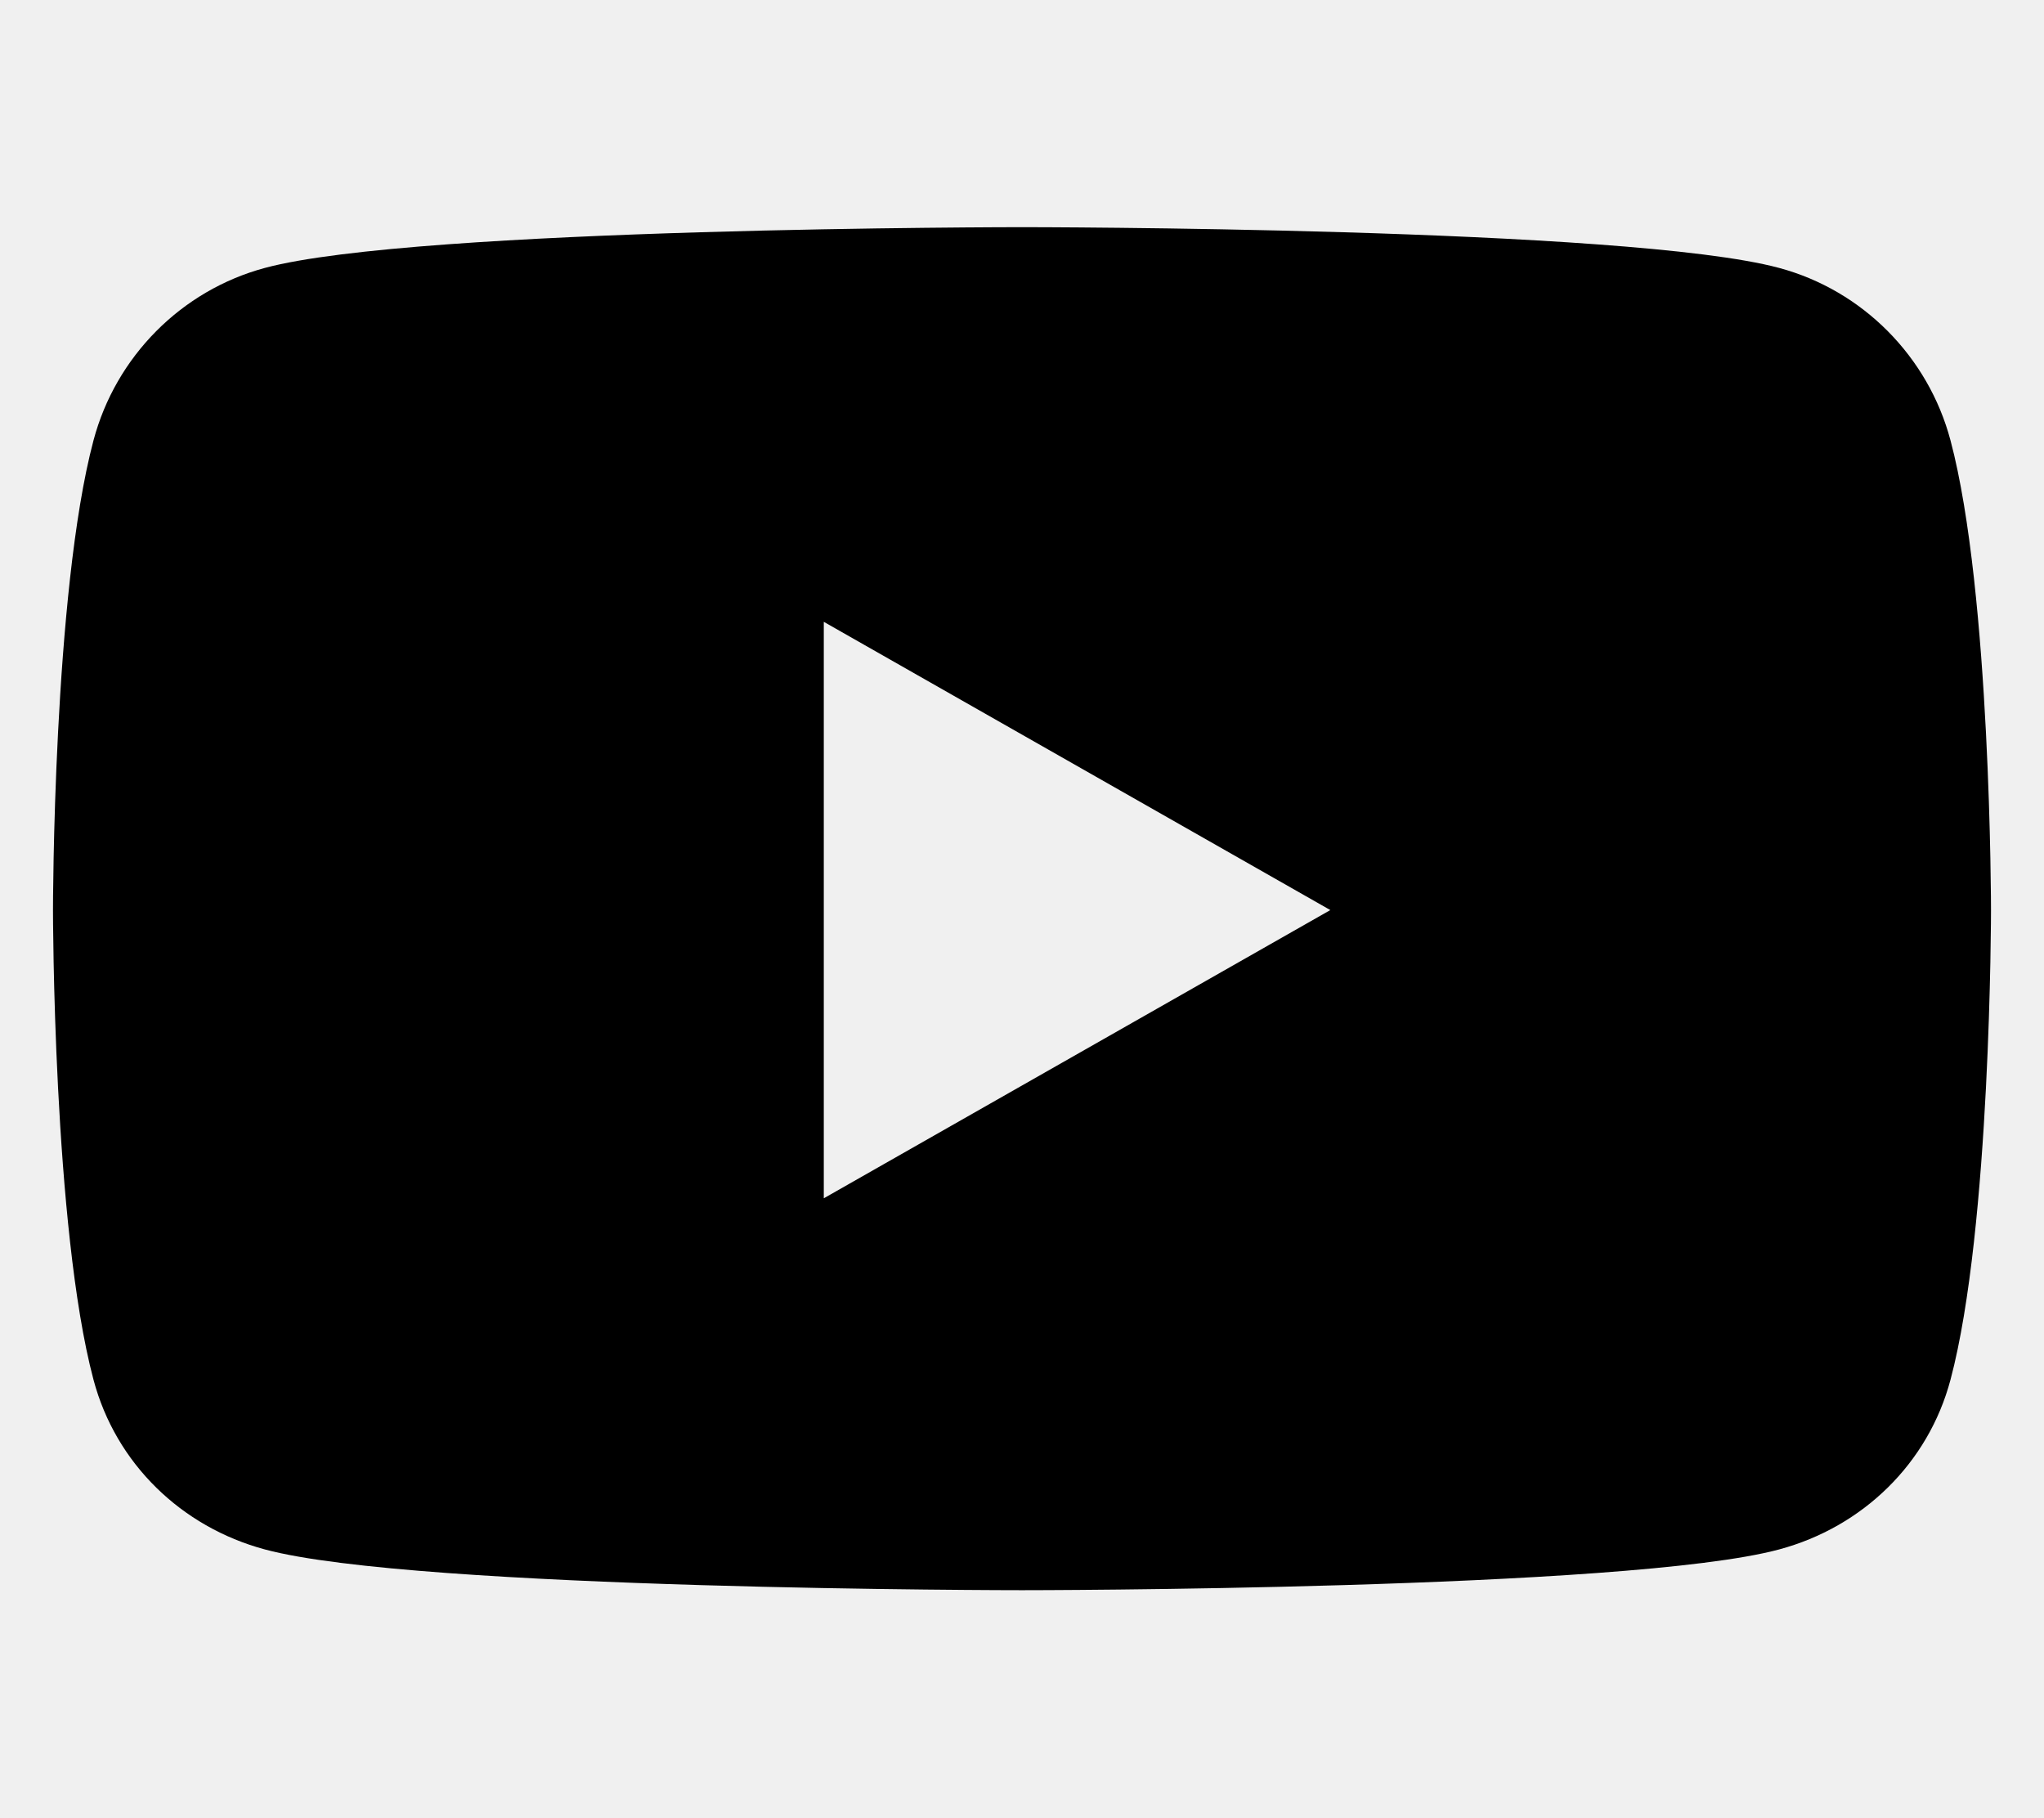
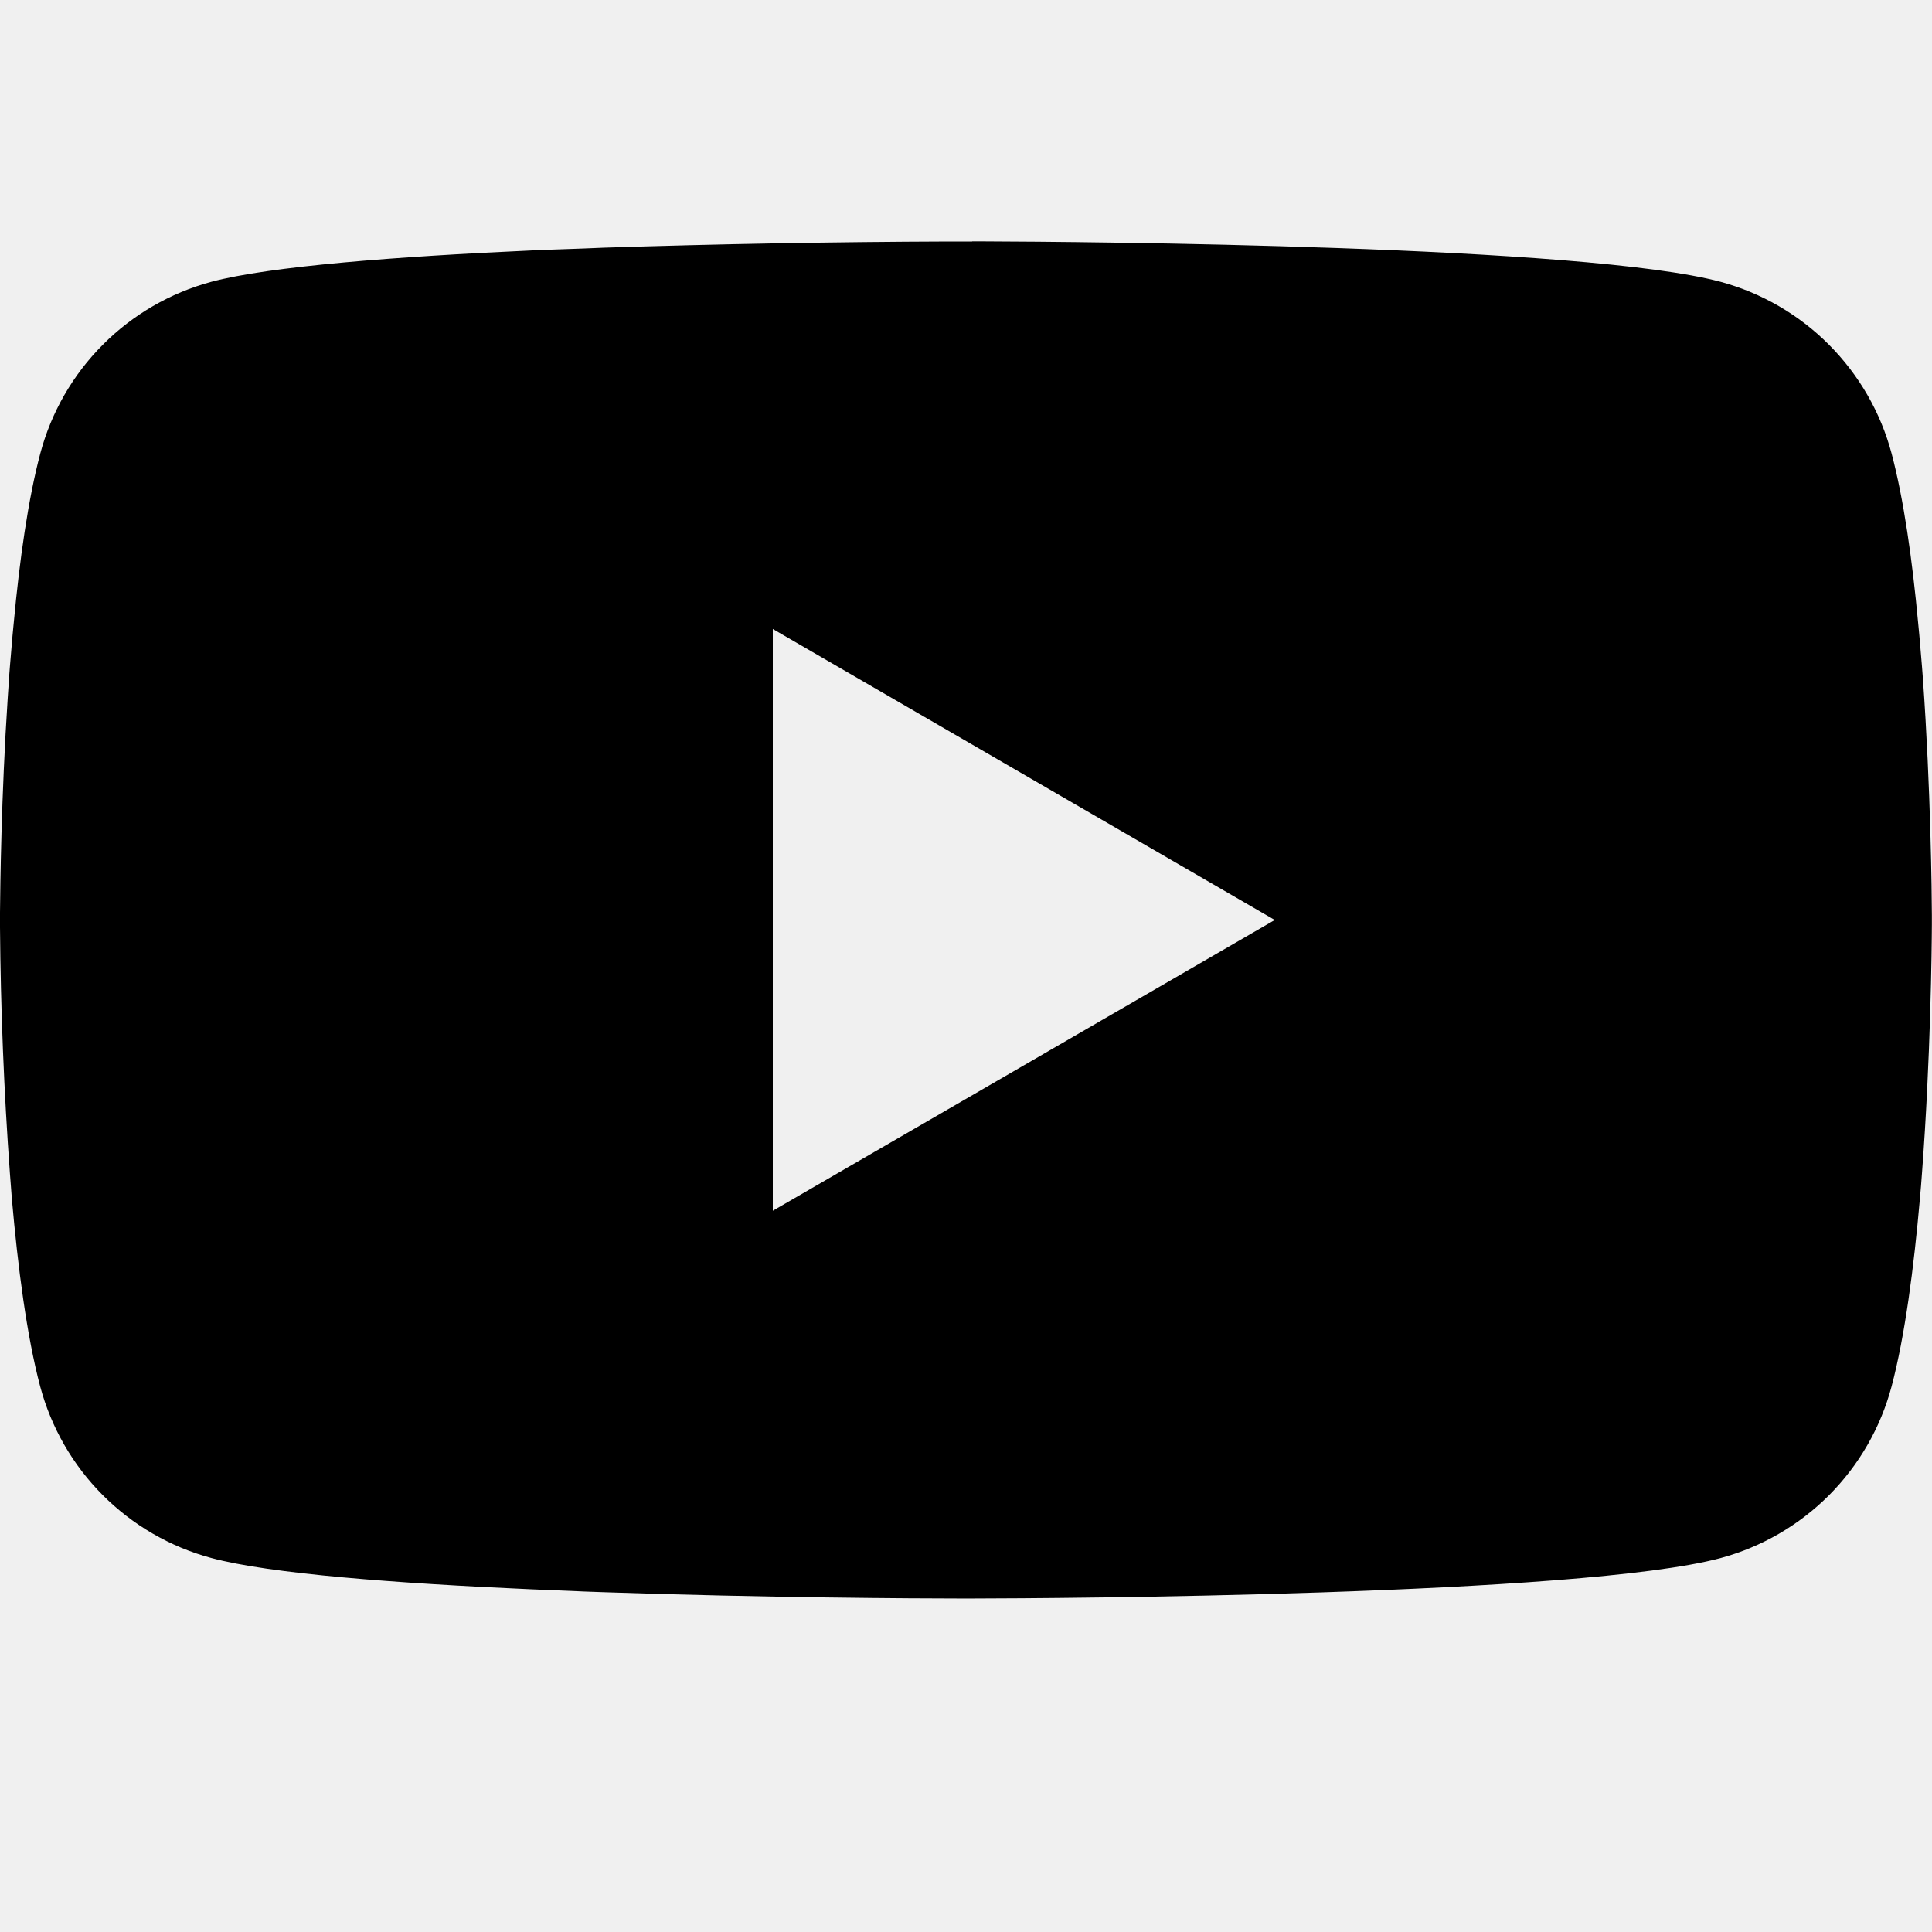
- <svg xmlns="http://www.w3.org/2000/svg" viewBox="0 0 576 512" aria-hidden="true">
-   <path d="M549.655 124.083c-6.281-23.65-24.787-42.276-48.284-48.597C458.781 64 288 64 288 64S117.22 64 74.629 75.486c-23.497 6.322-42.003 24.947-48.284 48.597-11.412 42.867-11.412 132.305-11.412 132.305s0 89.438 11.412 132.305c6.281 23.65 24.787 41.5 48.284 47.821C117.22 448 288 448 288 448s170.78 0 213.371-11.486c23.497-6.321 42.003-24.171 48.284-47.821 11.412-42.867 11.412-132.305 11.412-132.305s0-89.438-11.412-132.305zm-317.51 213.508V175.185l142.739 81.205-142.739 81.201z" />
+ <svg xmlns="http://www.w3.org/2000/svg" width="48" height="48" viewBox="0 0 48 48" fill="none">
+   <g clip-path="url(#clip0_31_28)">
+     <path d="M24.153 5.997H24.42C26.886 6.006 39.381 6.096 42.75 7.002C43.769 7.279 44.697 7.818 45.441 8.565C46.186 9.313 46.722 10.243 46.995 11.262C47.298 12.402 47.511 13.911 47.655 15.468L47.685 15.78L47.751 16.56L47.775 16.872C47.97 19.614 47.994 22.182 47.997 22.743V22.968C47.994 23.55 47.967 26.292 47.751 29.148L47.727 29.463L47.7 29.775C47.55 31.491 47.328 33.195 46.995 34.449C46.723 35.469 46.188 36.399 45.443 37.147C44.697 37.895 43.769 38.433 42.75 38.709C39.27 39.645 26.043 39.711 24.21 39.714H23.784C22.857 39.714 19.023 39.696 15.003 39.558L14.493 39.54L14.232 39.528L13.719 39.507L13.206 39.486C9.876 39.339 6.705 39.102 5.244 38.706C4.225 38.431 3.297 37.892 2.552 37.145C1.807 36.398 1.272 35.468 0.999 34.449C0.666 33.198 0.444 31.491 0.294 29.775L0.27 29.46L0.246 29.148C0.098 27.115 0.016 25.078 0 23.04L0 22.671C0.006 22.026 0.03 19.797 0.192 17.337L0.213 17.028L0.222 16.872L0.246 16.56L0.312 15.78L0.342 15.468C0.486 13.911 0.699 12.399 1.002 11.262C1.274 10.242 1.809 9.312 2.555 8.564C3.3 7.816 4.228 7.278 5.247 7.002C6.708 6.612 9.879 6.372 13.209 6.222L13.719 6.201L14.235 6.183L14.493 6.174L15.006 6.153C17.861 6.061 20.717 6.01 23.574 6H24.153V5.997ZM19.2 15.627V30.081L31.671 22.857L19.2 15.627Z" fill="black" />
+   </g>
+   <defs>
+     <clipPath id="clip0_31_28">
+       <rect width="48" height="48" fill="white" />
+     </clipPath>
+   </defs>
</svg>
